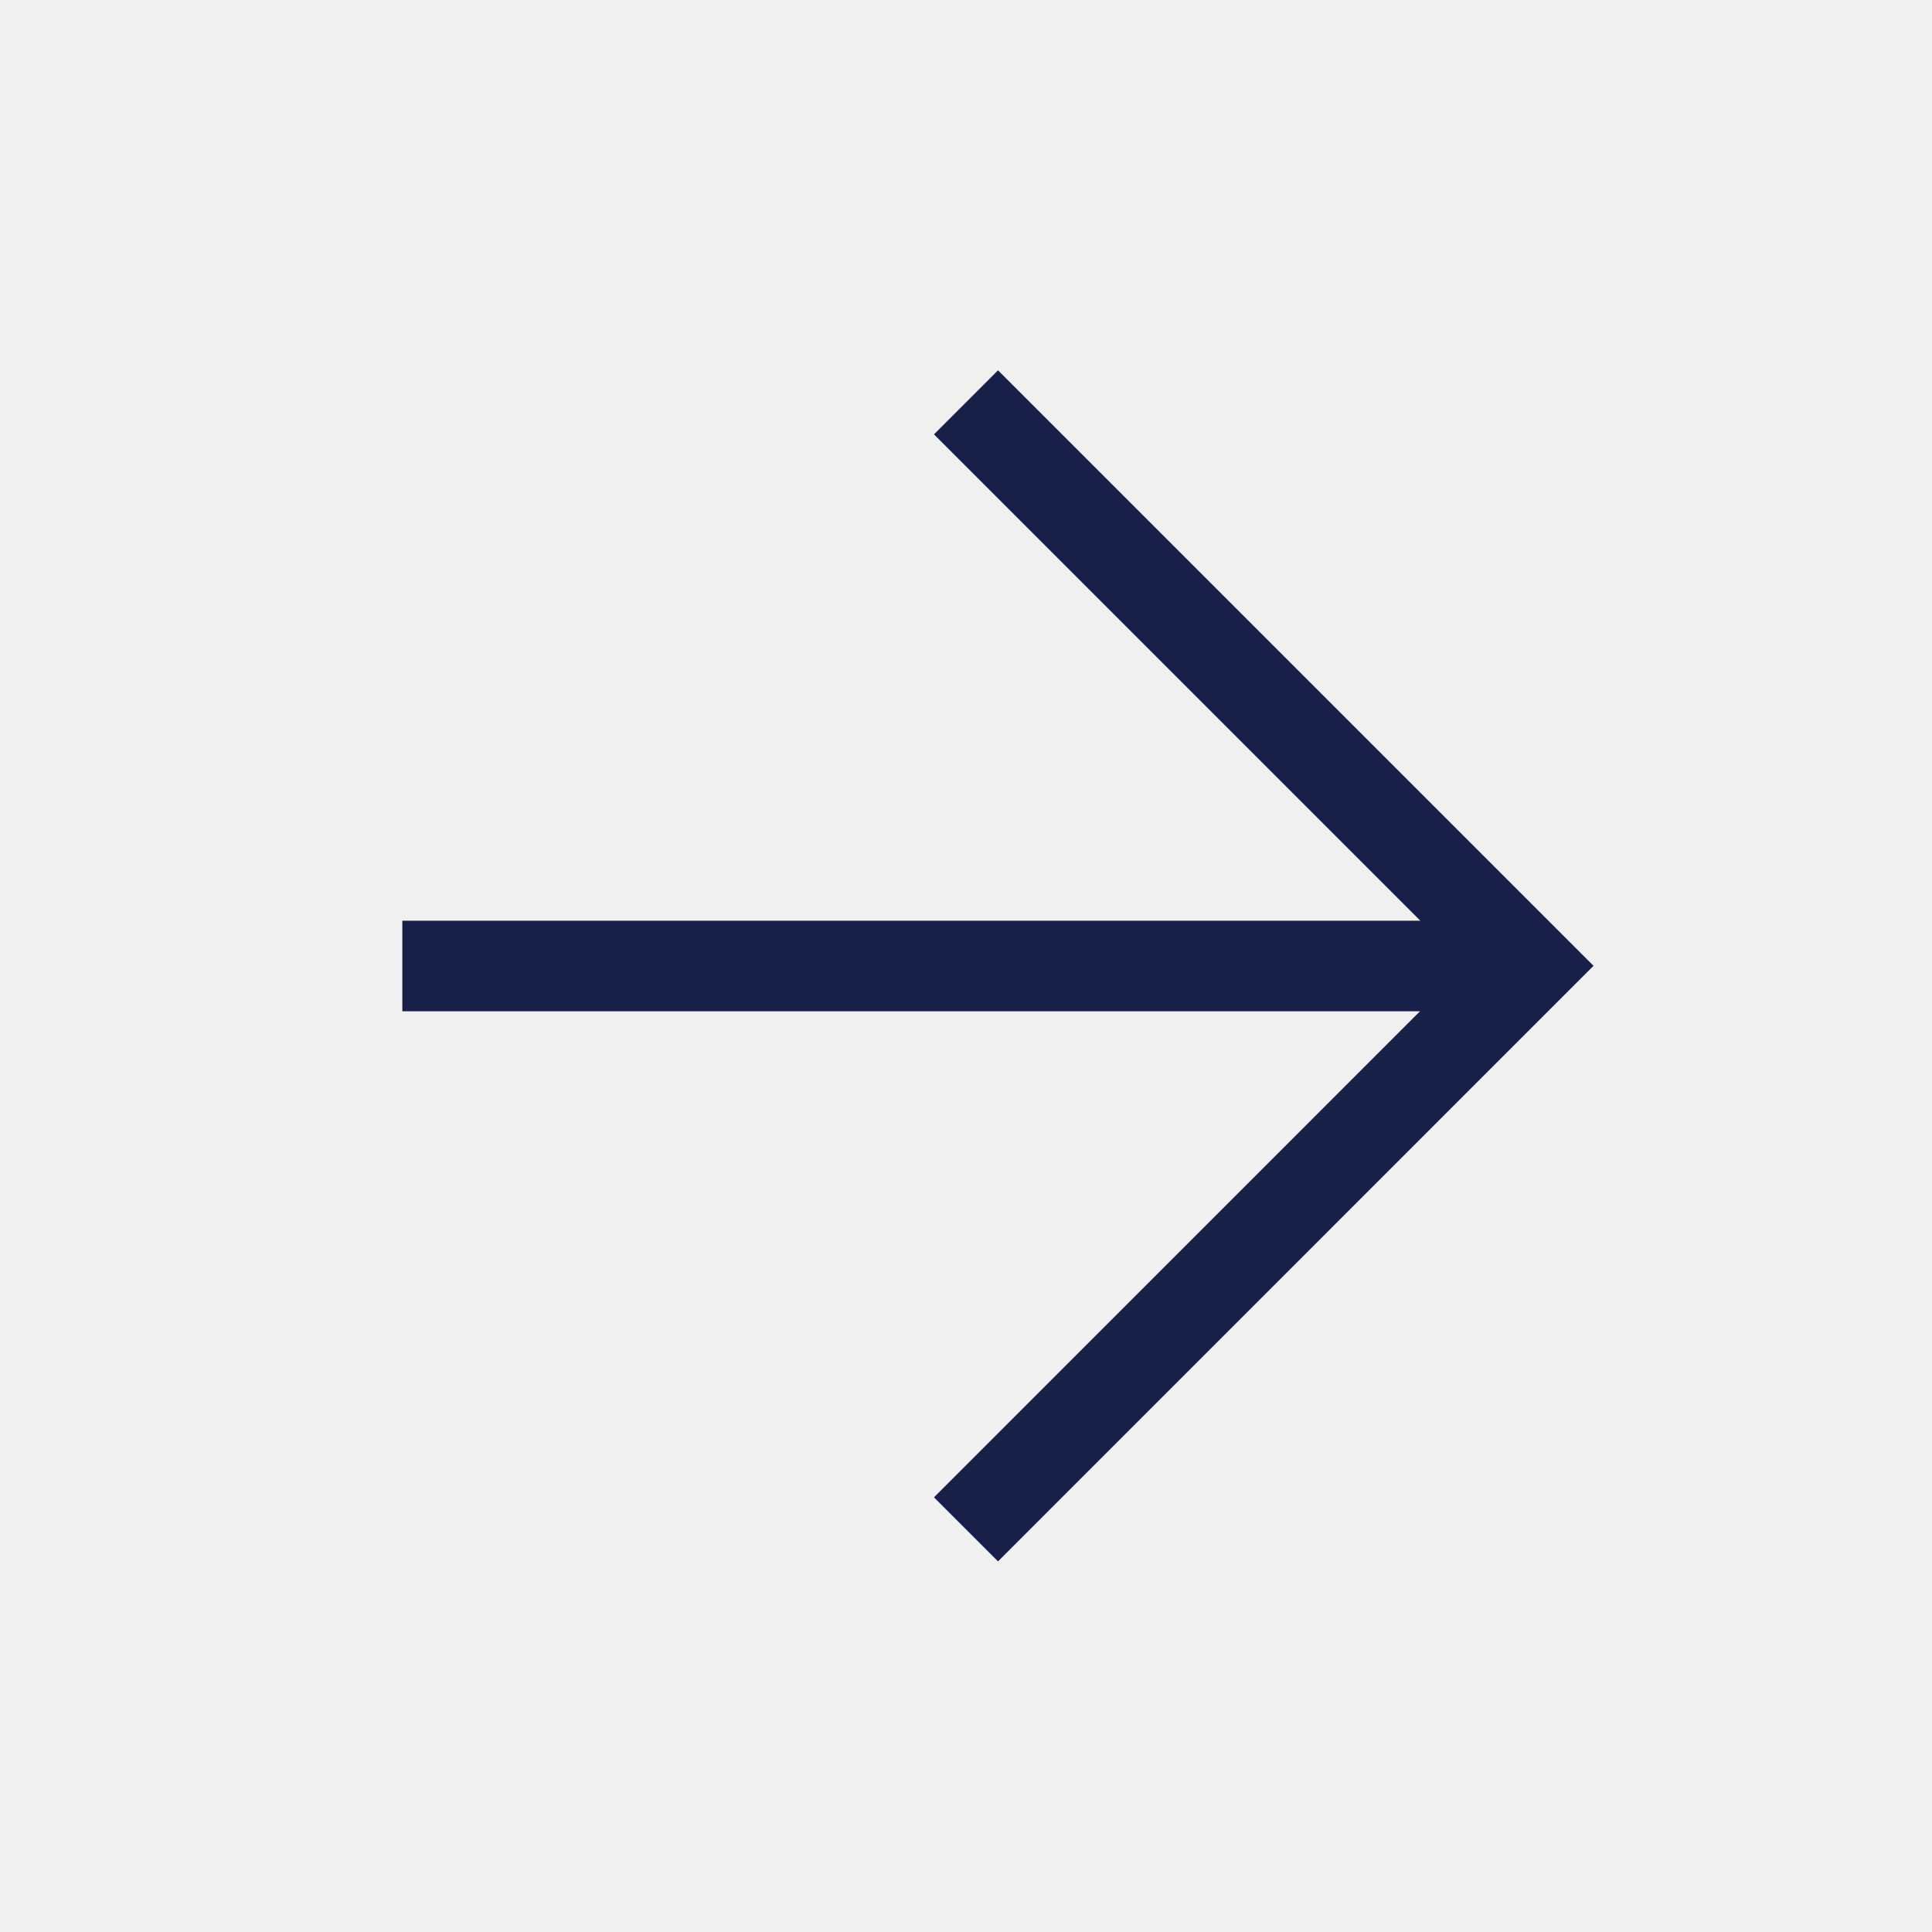
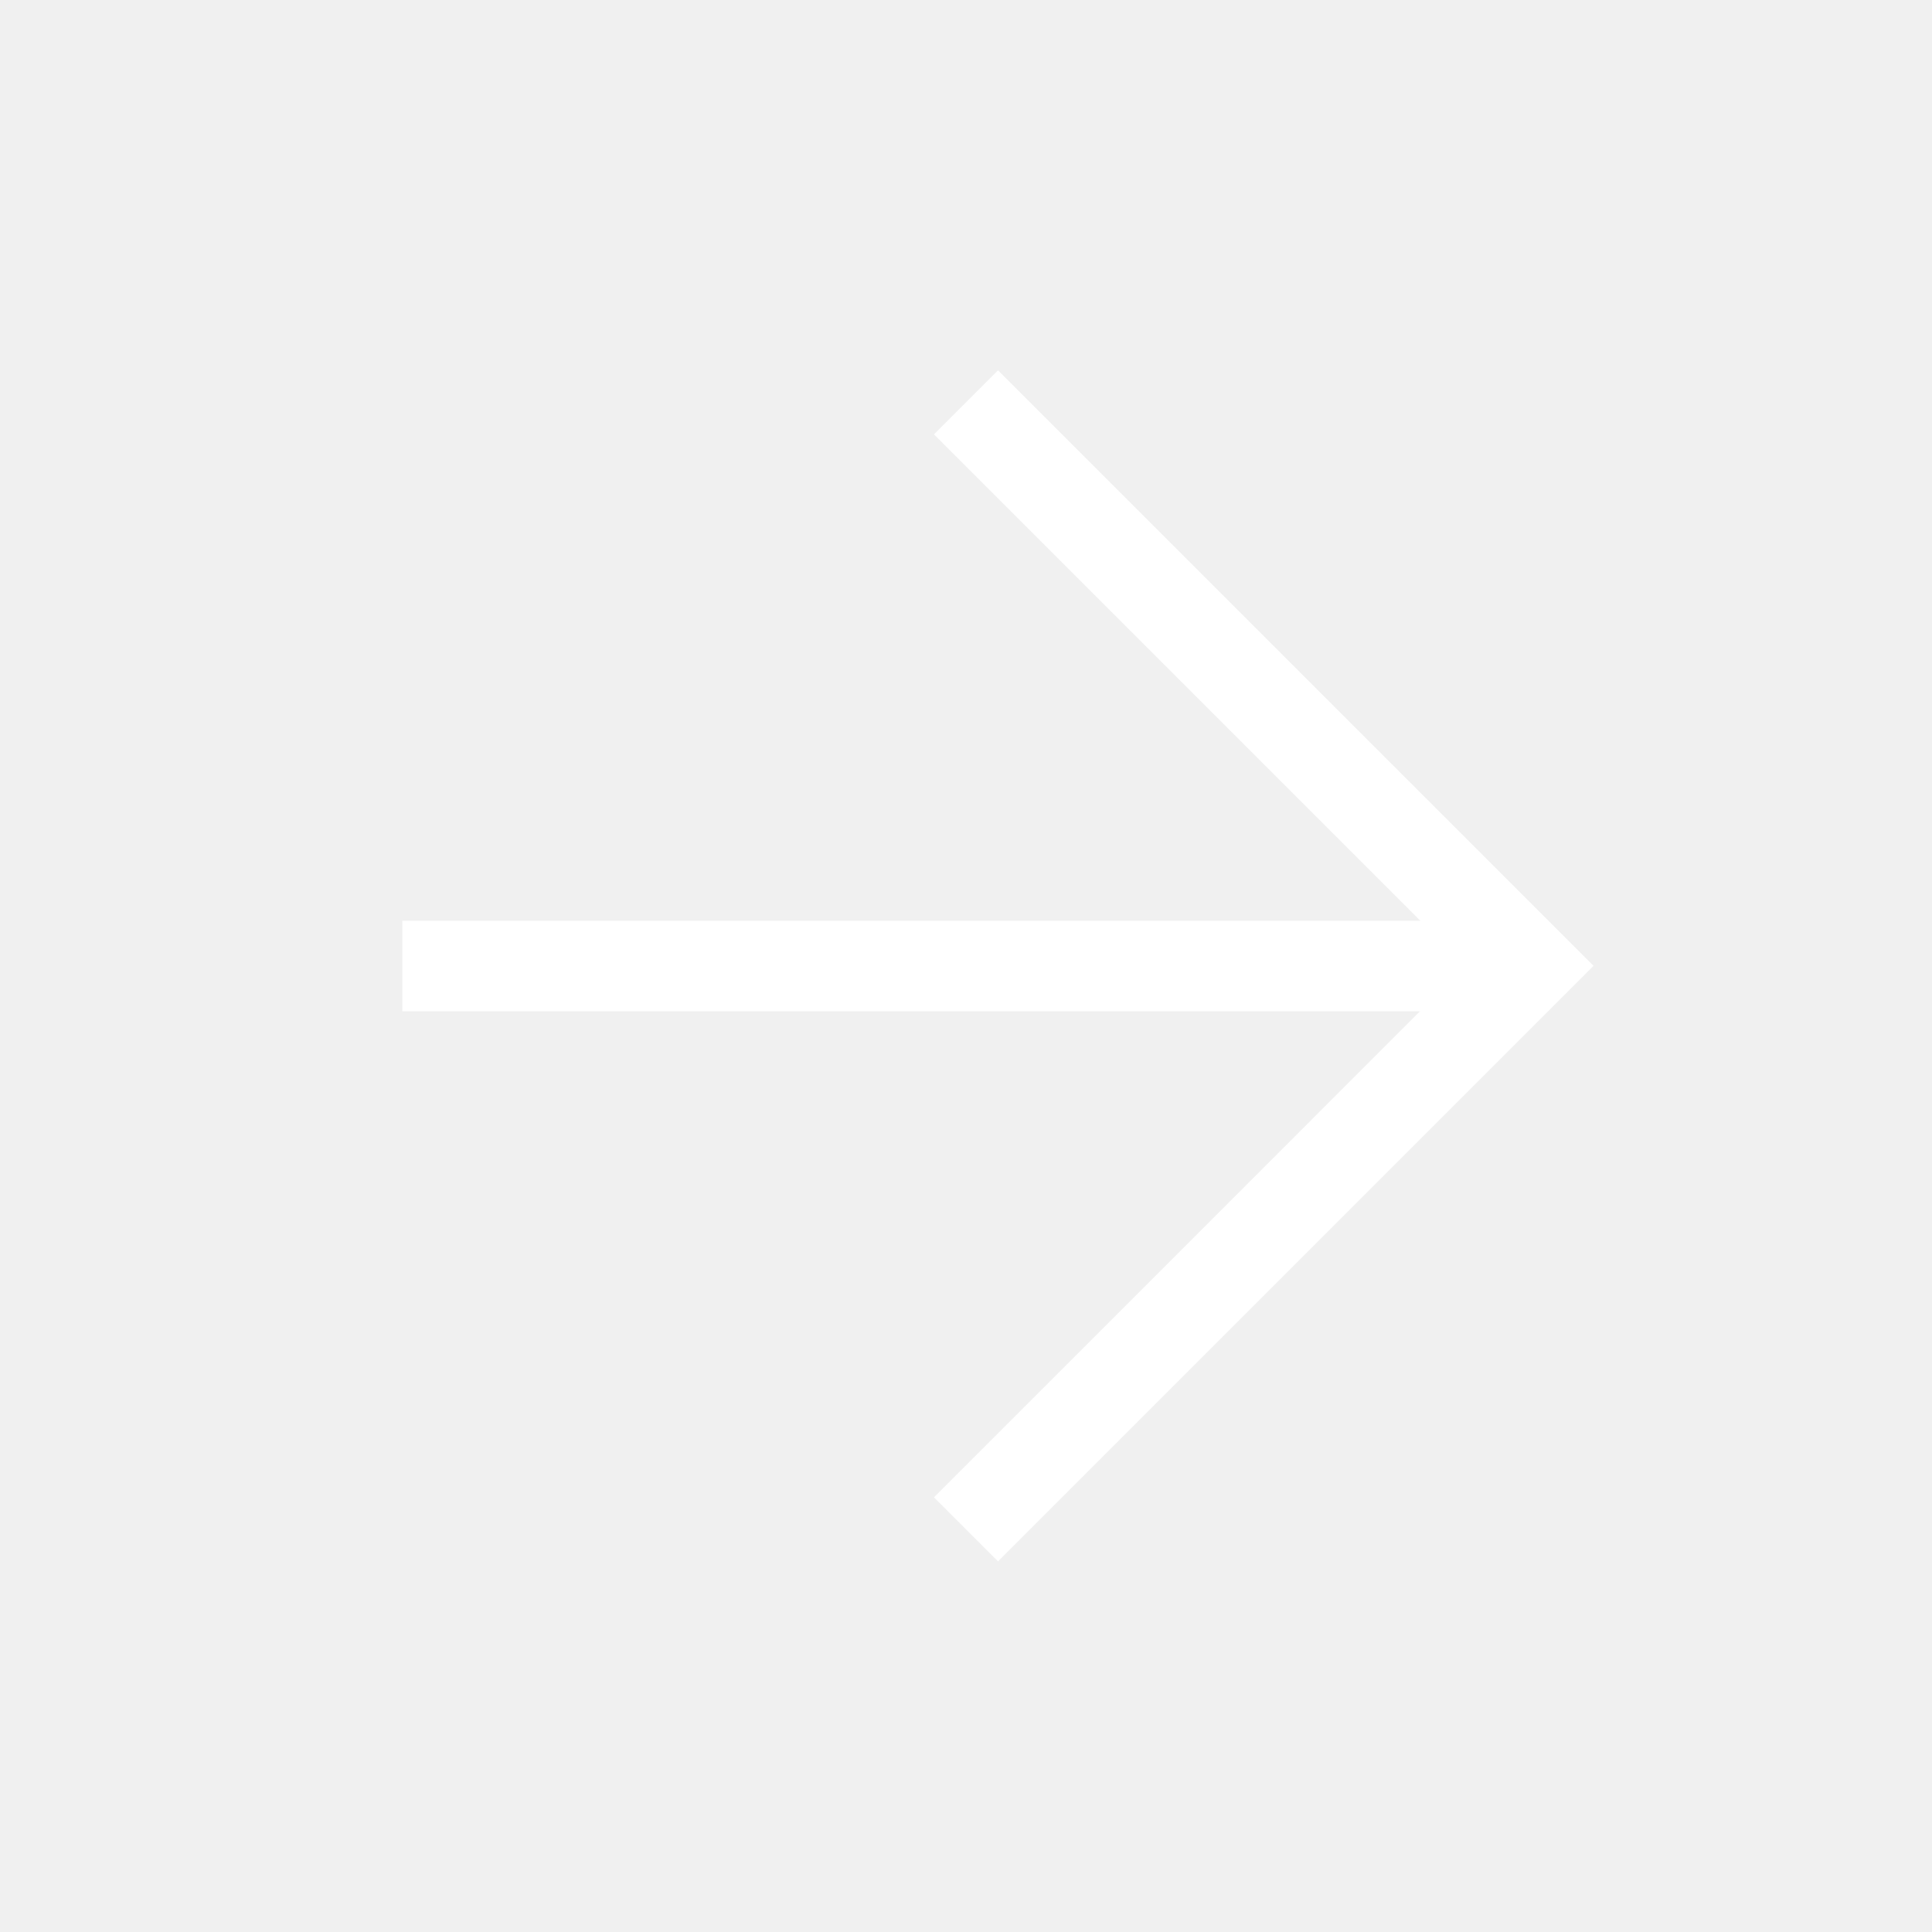
<svg xmlns="http://www.w3.org/2000/svg" width="32" height="32" viewBox="0 0 32 32" fill="none">
-   <path d="M6.664 16H25.331" stroke="#181F49" stroke-width="1.5" />
-   <path d="M16 6.664L25.333 15.997L16 25.331" stroke="#181F49" stroke-width="1.5" />
+   <path d="M6.664 16H25.331" stroke="#ffffff" stroke-width="1.5" />
+   <path d="M16 6.664L25.333 15.997L16 25.331" stroke="#ffffff" stroke-width="1.5" />
</svg>
